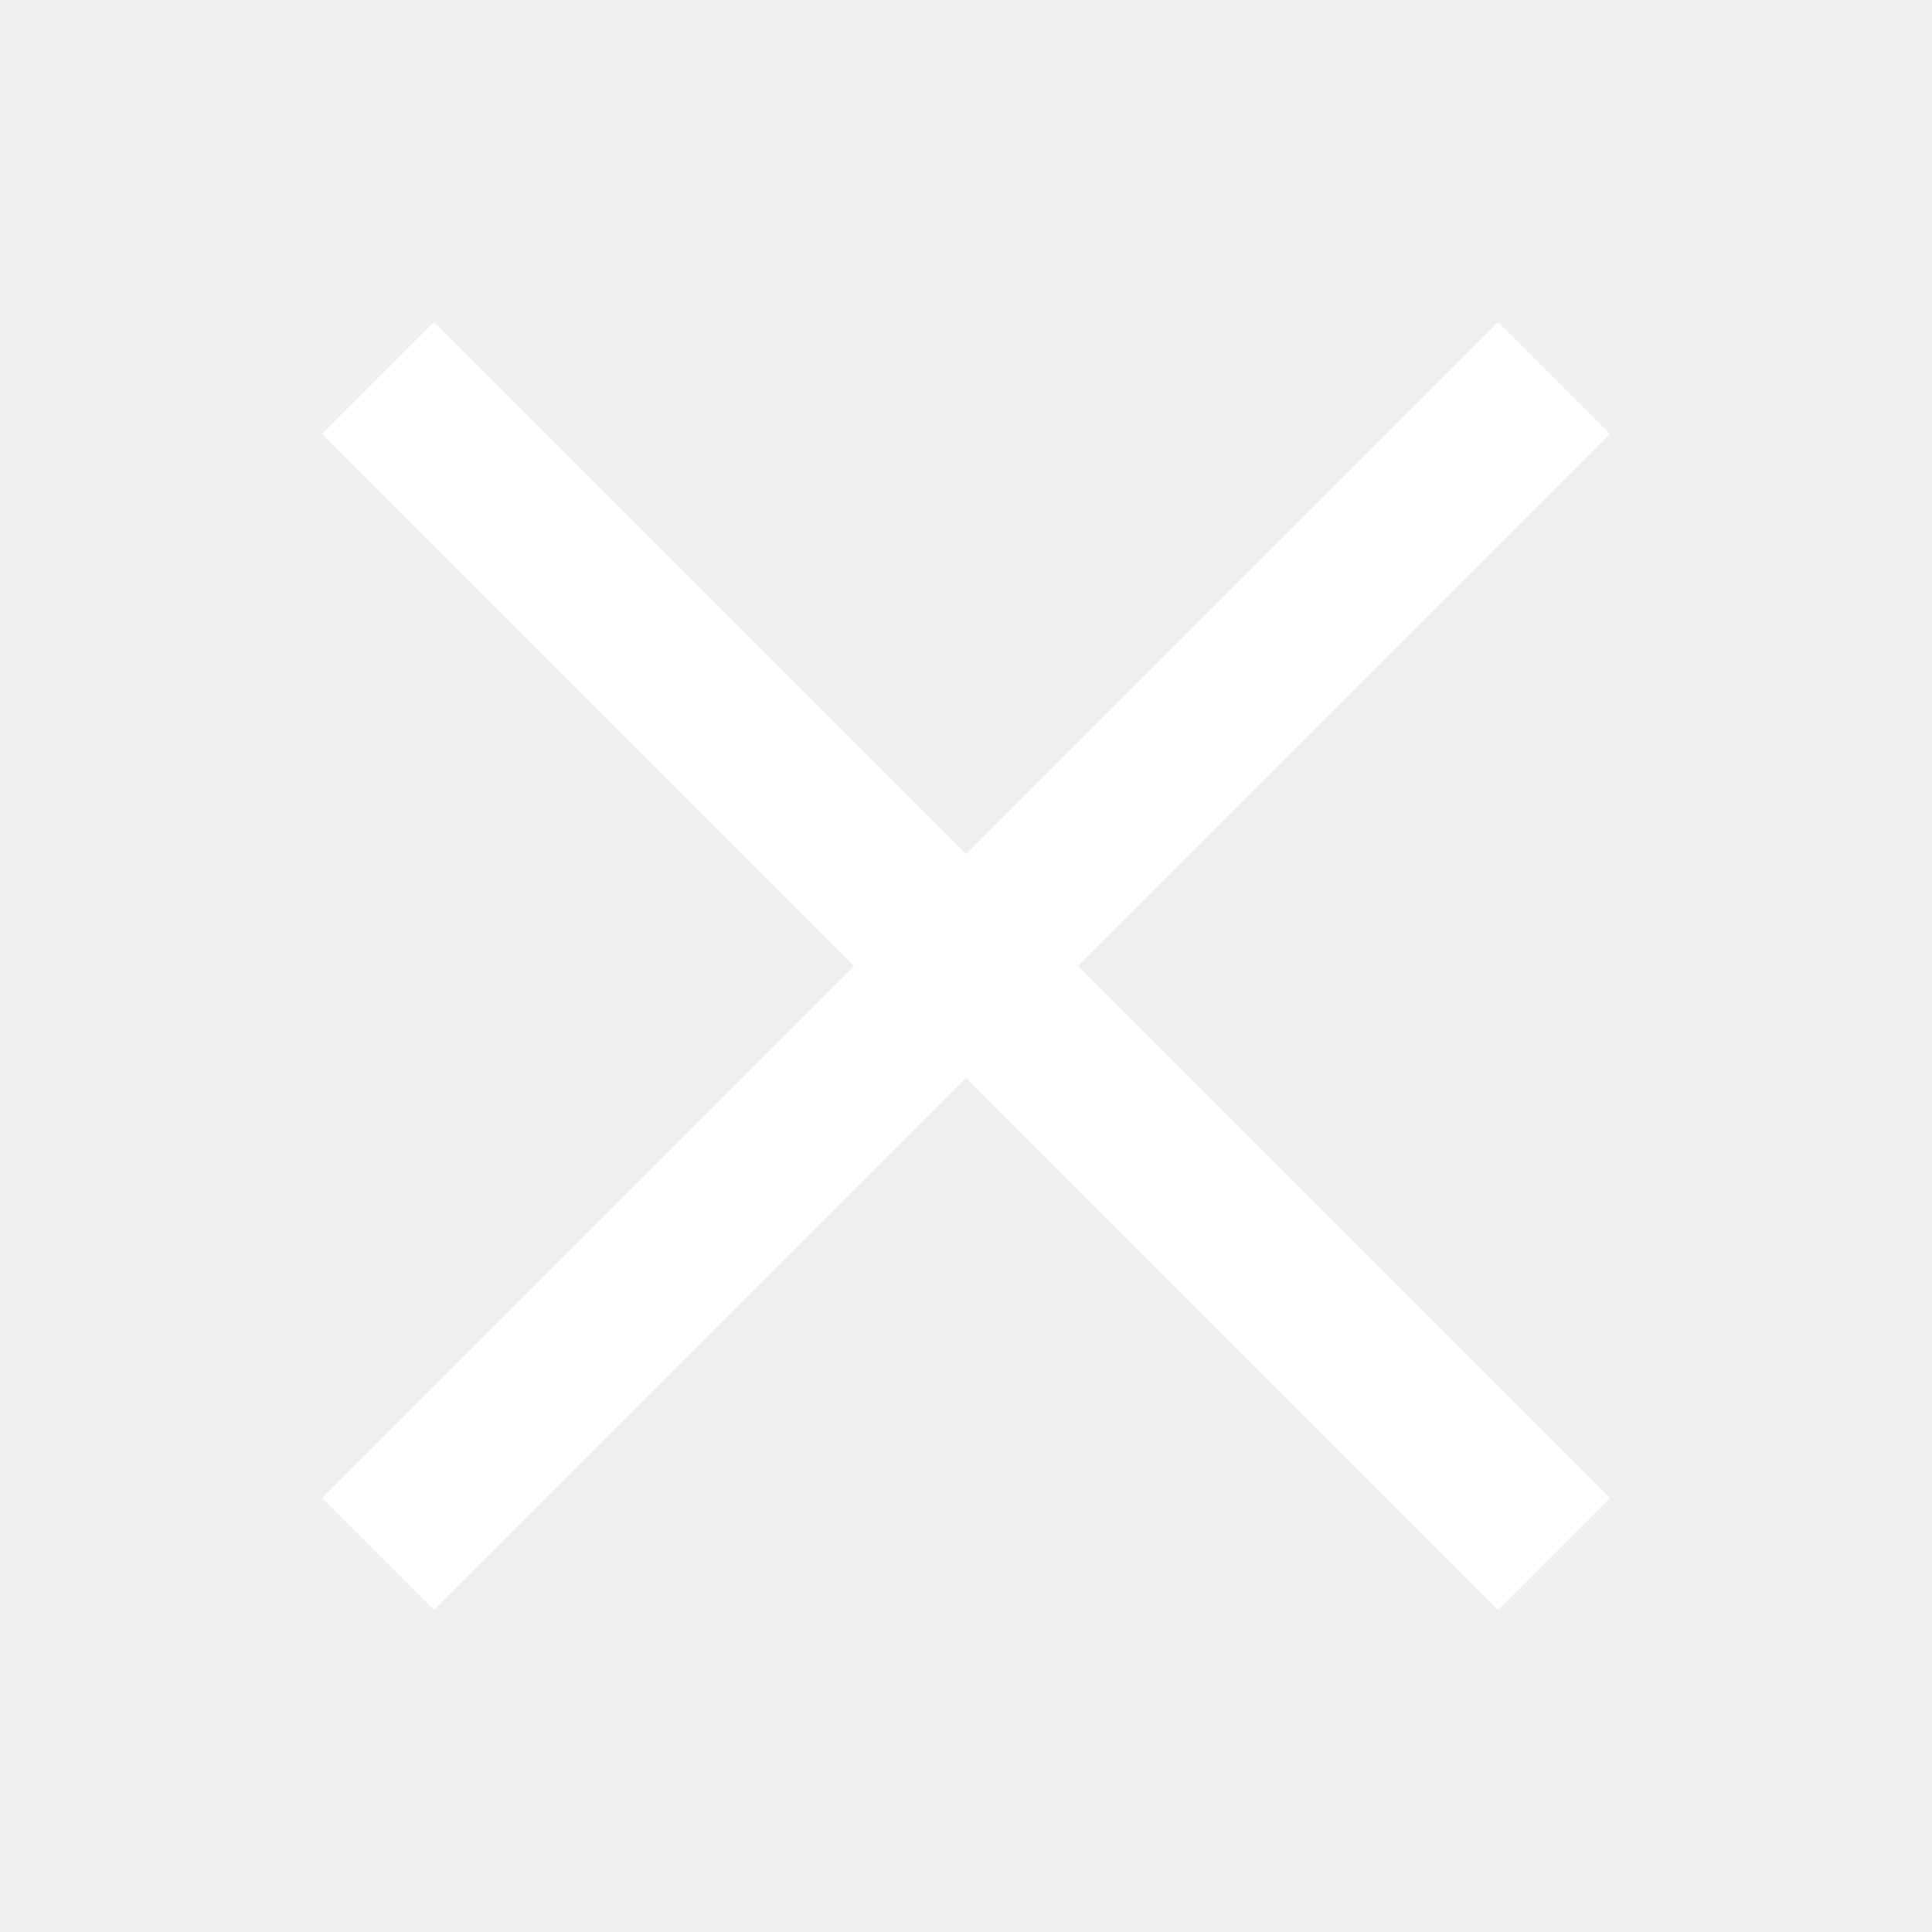
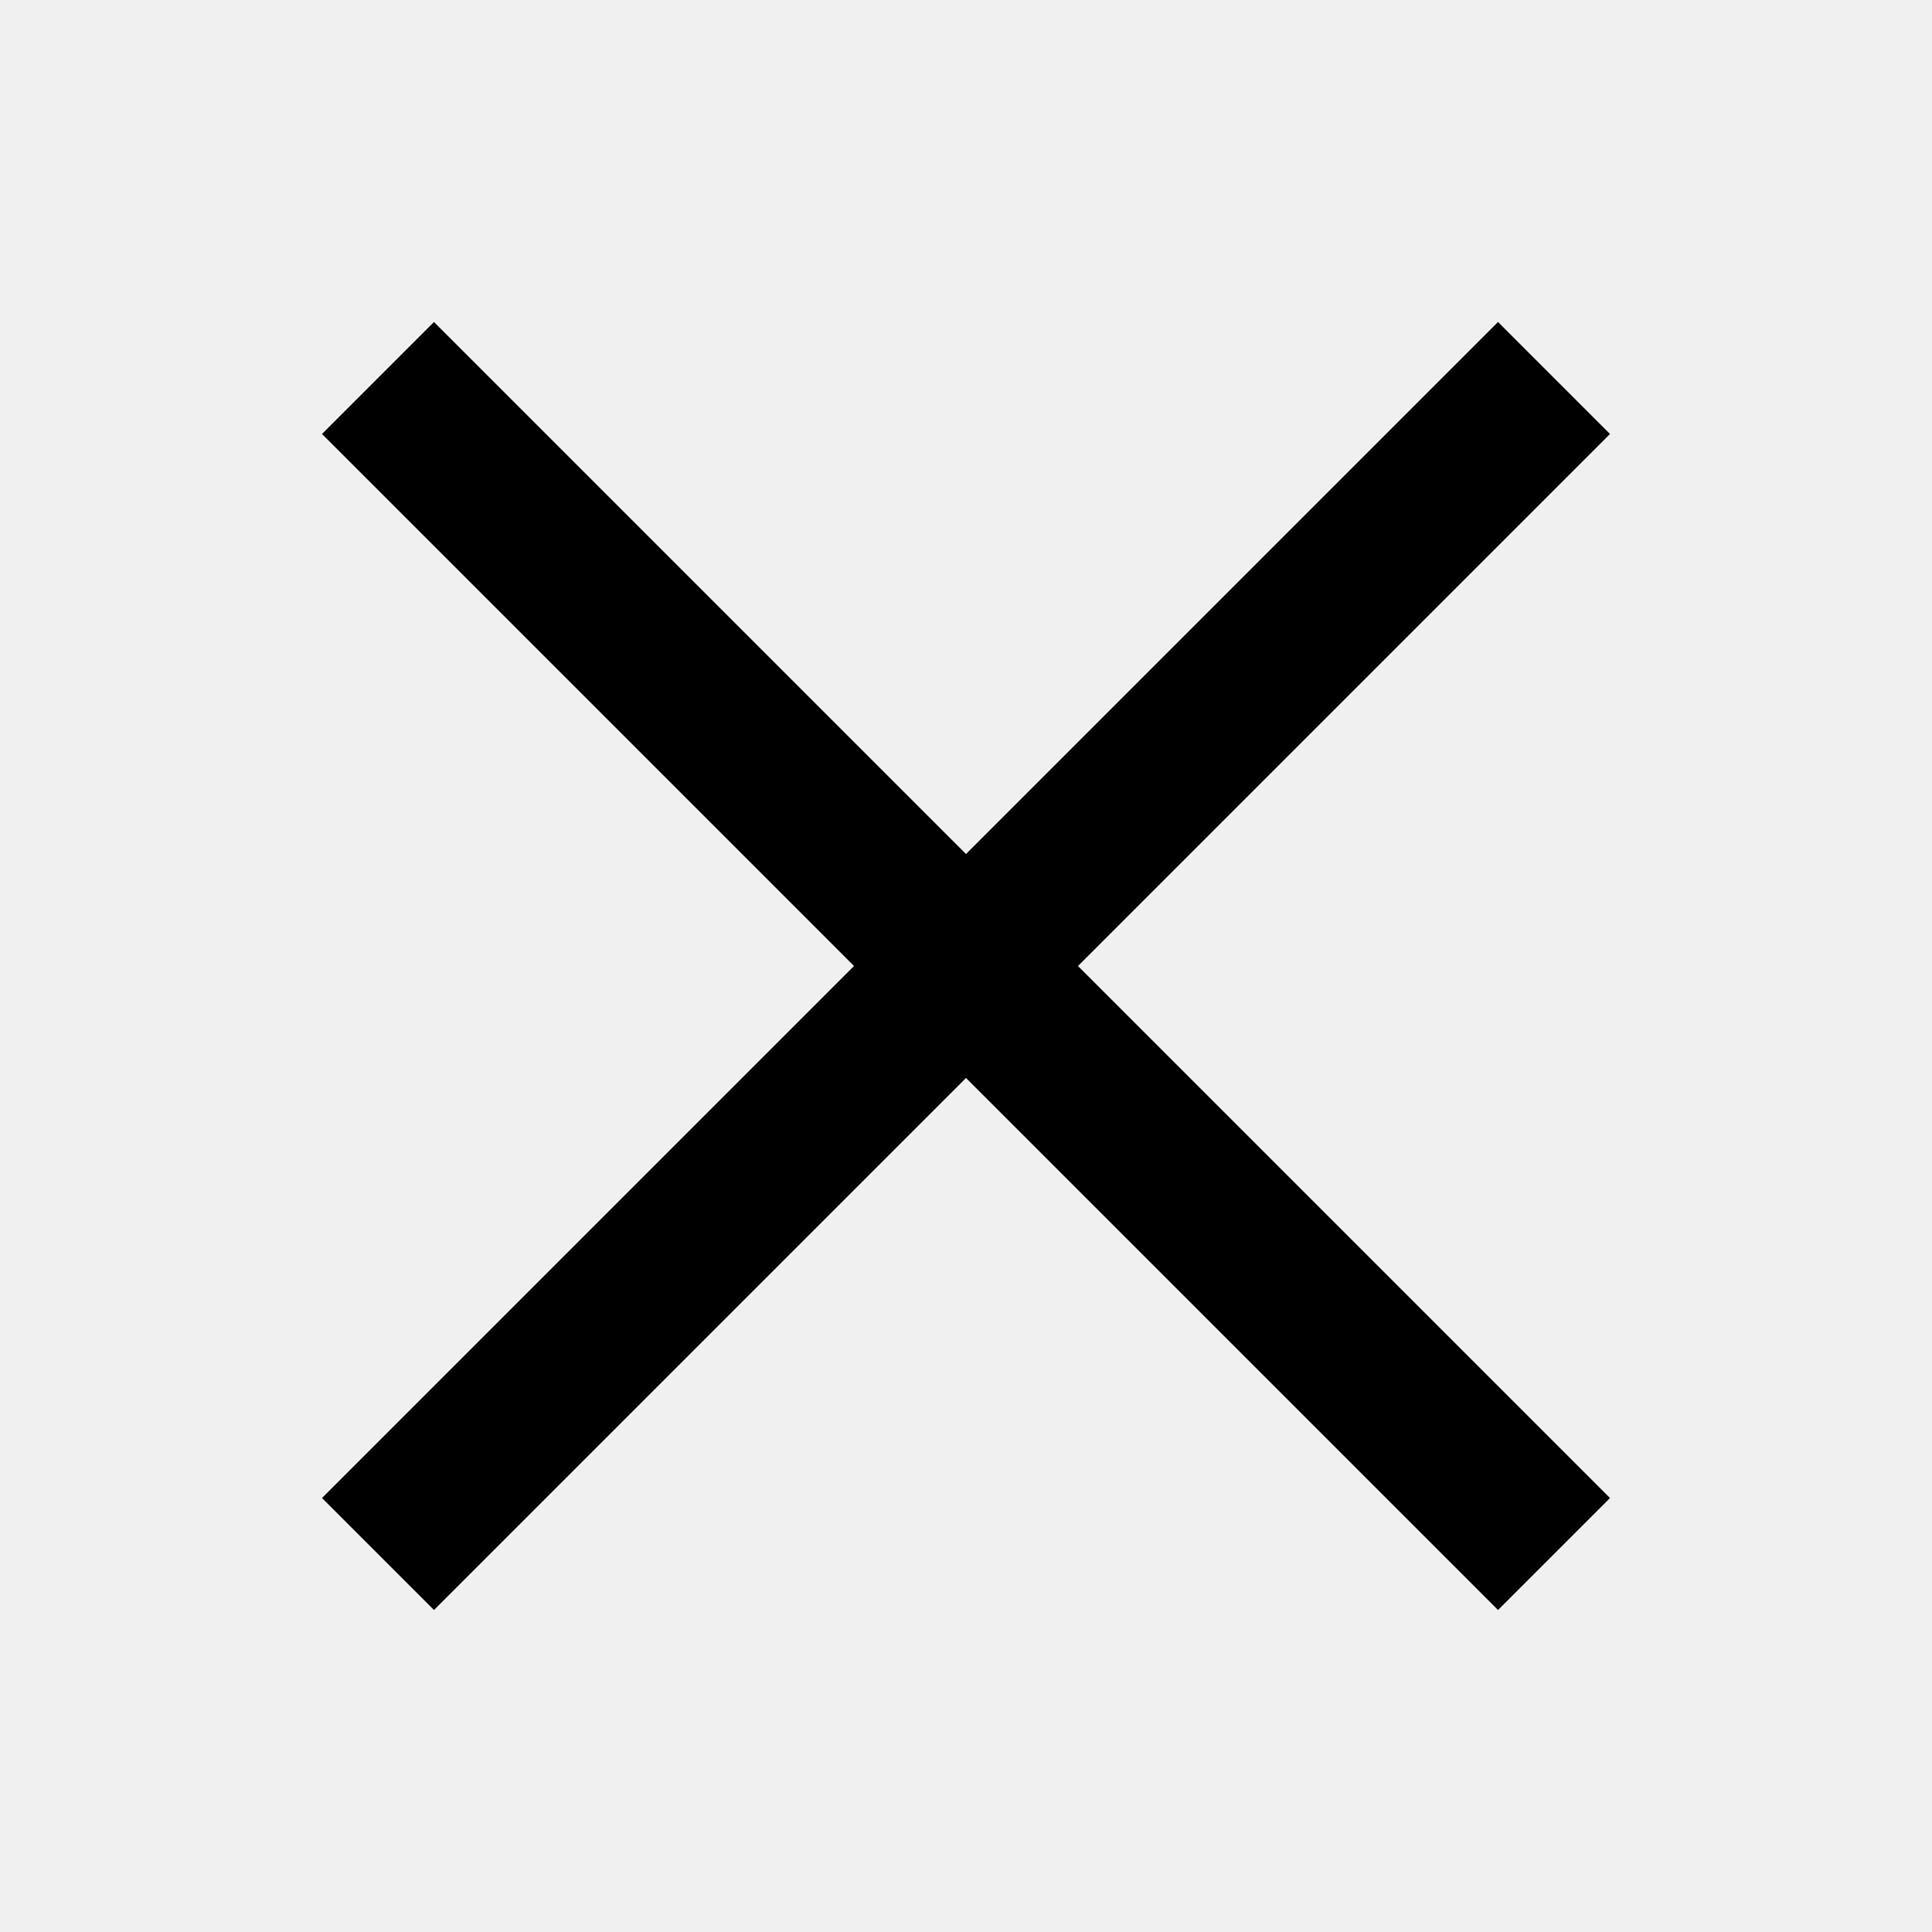
<svg xmlns="http://www.w3.org/2000/svg" width="24px" height="24px" viewBox="0 0 24 24" version="1.1">
  <g id="_Icons-/-24px--/-Close" stroke="none" stroke-width="1" fill="none" fill-rule="evenodd">
-     <polygon id="Icon" fill="#FFFFFF" points="12 10.609 18.609 4 20 5.391 13.391 12 20 18.609 18.609 20 12 13.391 5.391 20 4 18.609 10.609 12 4 5.391 5.391 4" />
+     <polygon id="Icon" fill="#000" points="12 10.609 18.609 4 20 5.391 13.391 12 20 18.609 18.609 20 12 13.391 5.391 20 4 18.609 10.609 12 4 5.391 5.391 4" />
  </g>
</svg>
